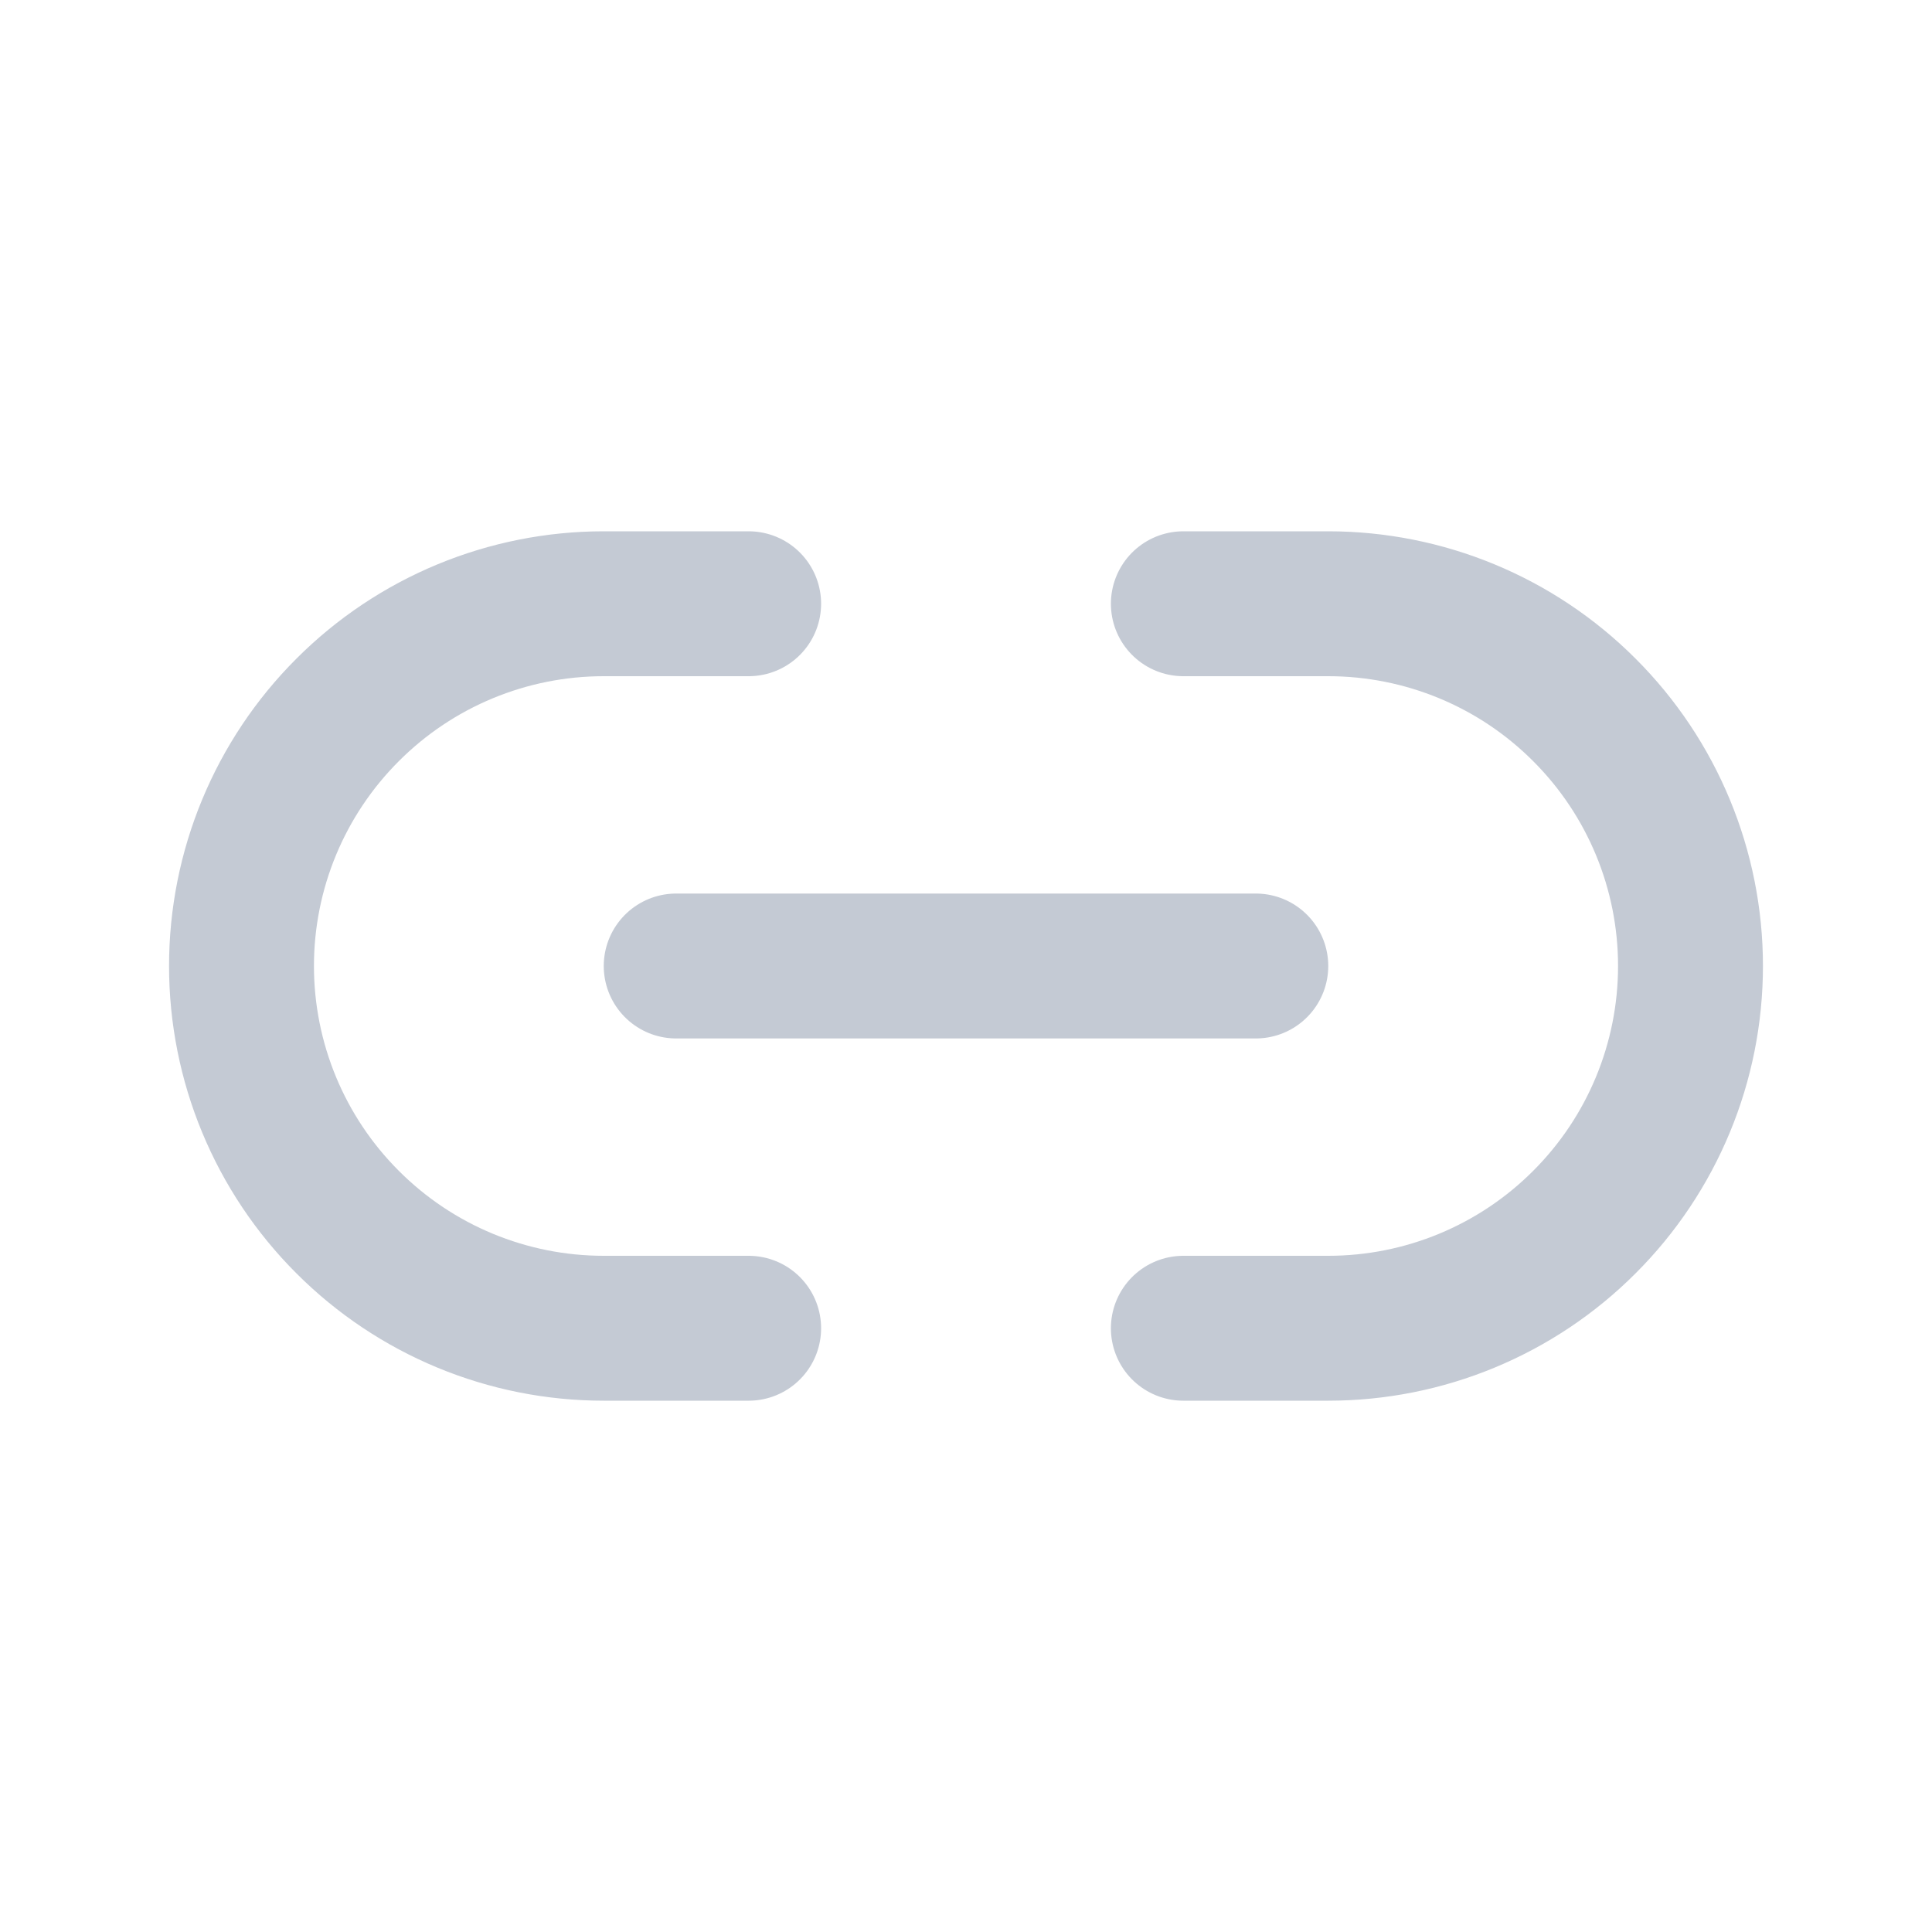
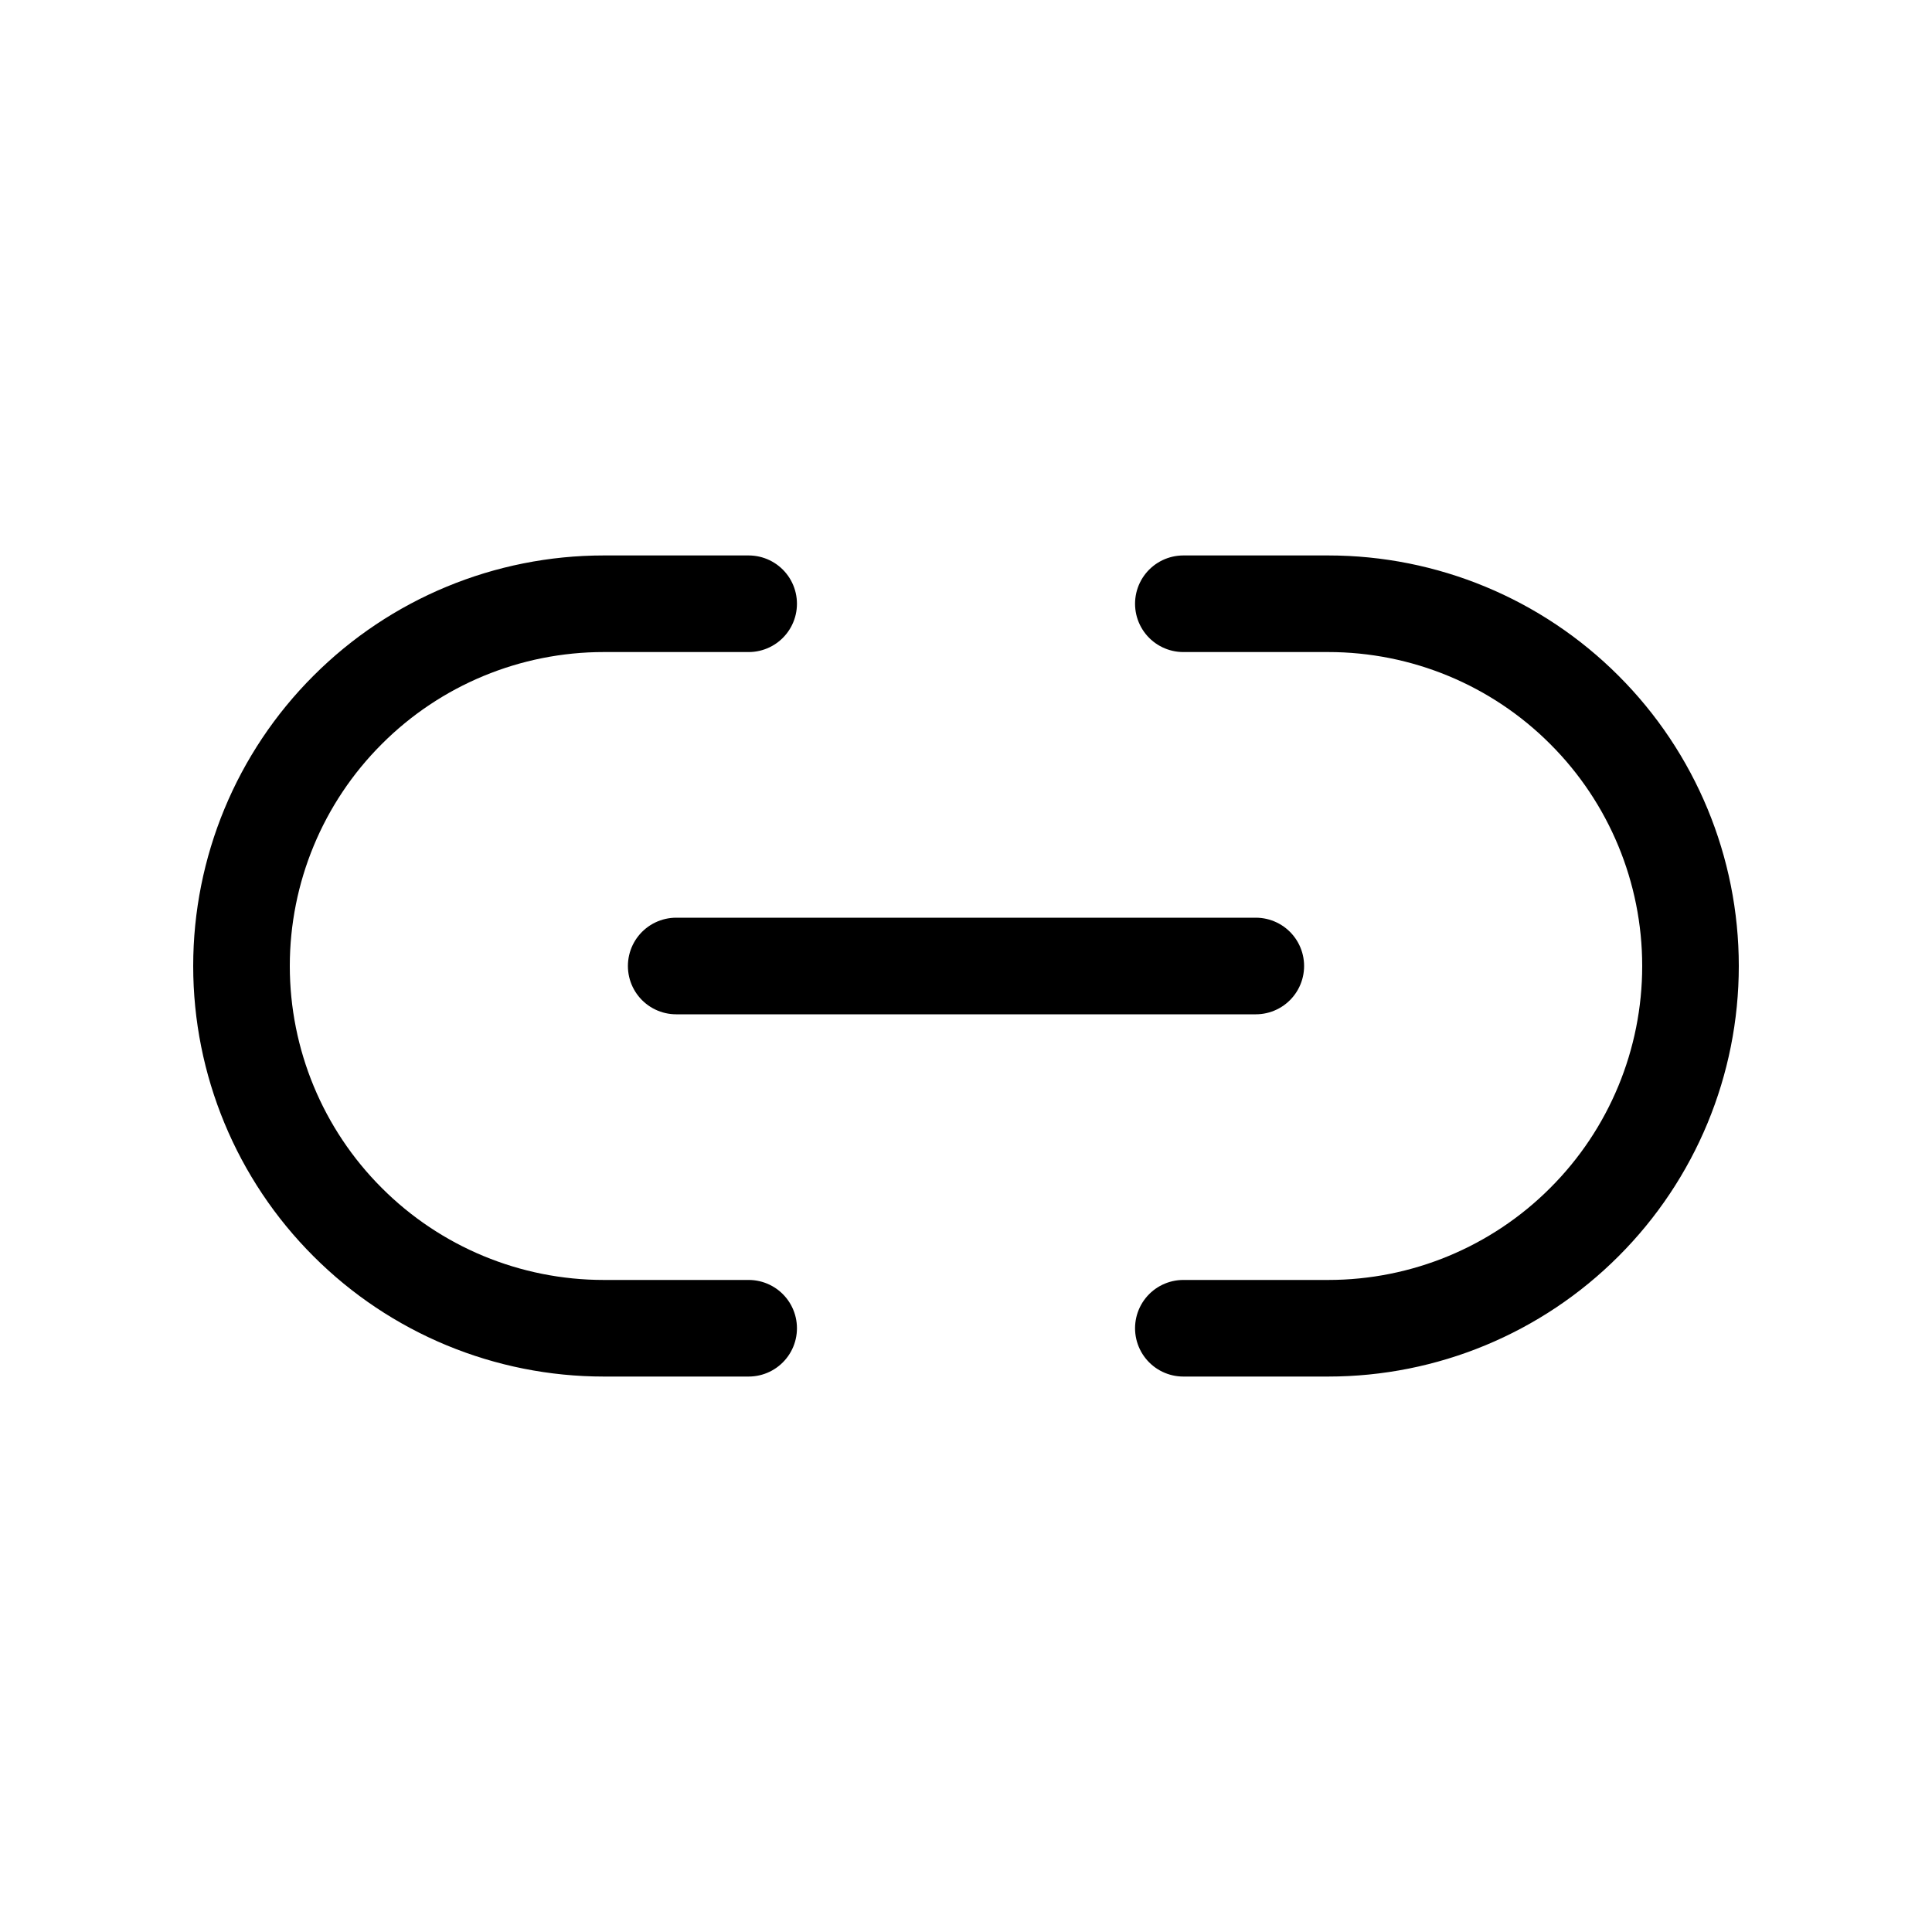
- <svg xmlns="http://www.w3.org/2000/svg" width="16" height="16" viewBox="0 0 16 16" fill="none">
-   <path d="M6.2 11H5C4.204 11 3.441 10.684 2.879 10.121C2.316 9.559 2 8.796 2 8C2 7.204 2.316 6.441 2.879 5.879C3.441 5.316 4.204 5 5 5H6.2" stroke="#C4CAD4" stroke-width="1.2" stroke-linecap="round" stroke-linejoin="round" />
-   <path d="M9.8 5H11C11.796 5 12.559 5.316 13.121 5.879C13.684 6.441 14 7.204 14 8C14 8.796 13.684 9.559 13.121 10.121C12.559 10.684 11.796 11 11 11H9.8" stroke="#C4CAD4" stroke-width="1.2" stroke-linecap="round" stroke-linejoin="round" />
-   <path d="M5.6 8H10.4" stroke="#C4CAD4" stroke-width="1.2" stroke-linecap="round" stroke-linejoin="round" />
+ <svg xmlns="http://www.w3.org/2000/svg" width="24" height="24" viewBox="0 0 24 24" fill="none">
+   <g transform="scale(1.5)">
+     <path d="M6.2 11H5C4.204 11 3.441 10.684 2.879 10.121C2.316 9.559 2 8.796 2 8C2 7.204 2.316 6.441 2.879 5.879C3.441 5.316 4.204 5 5 5H6.2" stroke="currentColor" stroke-width="0.8" stroke-linecap="round" stroke-linejoin="round" />
+     <path d="M9.8 5H11C11.796 5 12.559 5.316 13.121 5.879C13.684 6.441 14 7.204 14 8C14 8.796 13.684 9.559 13.121 10.121C12.559 10.684 11.796 11 11 11H9.8" stroke="currentColor" stroke-width="0.8" stroke-linecap="round" stroke-linejoin="round" />
+     <path d="M5.6 8H10.4" stroke="currentColor" stroke-width="0.8" stroke-linecap="round" stroke-linejoin="round" />
+   </g>
</svg>
